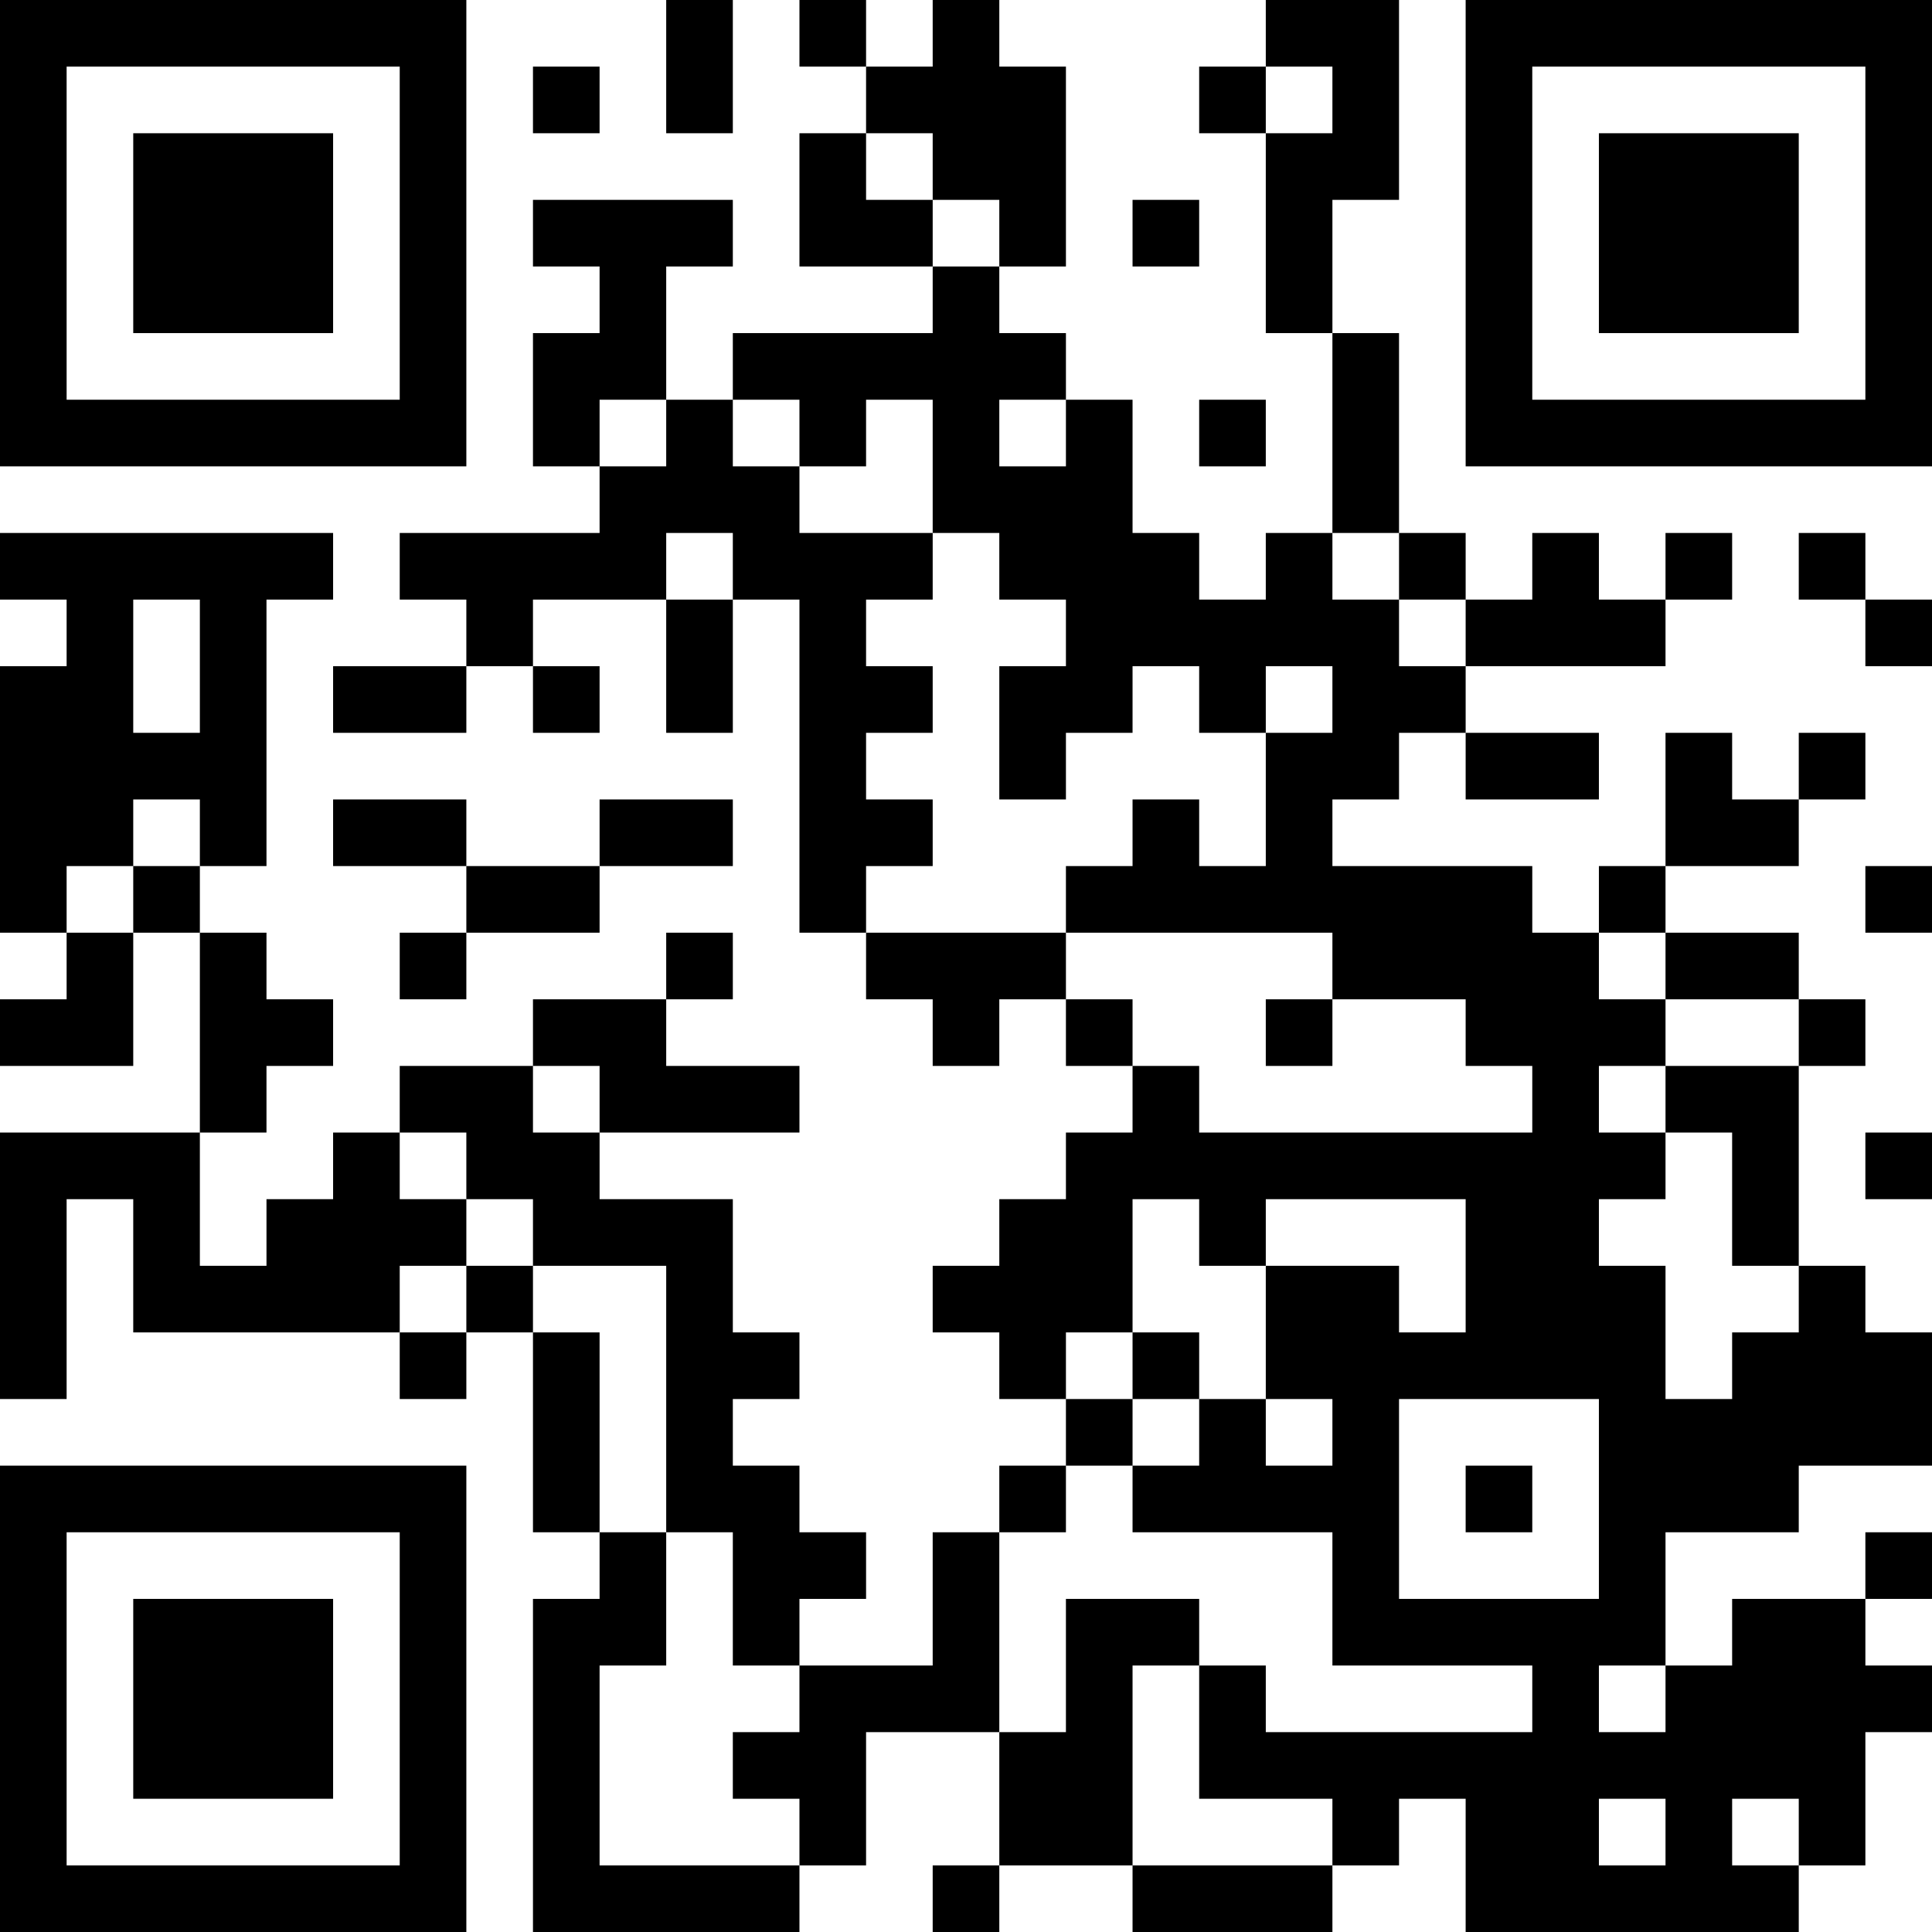
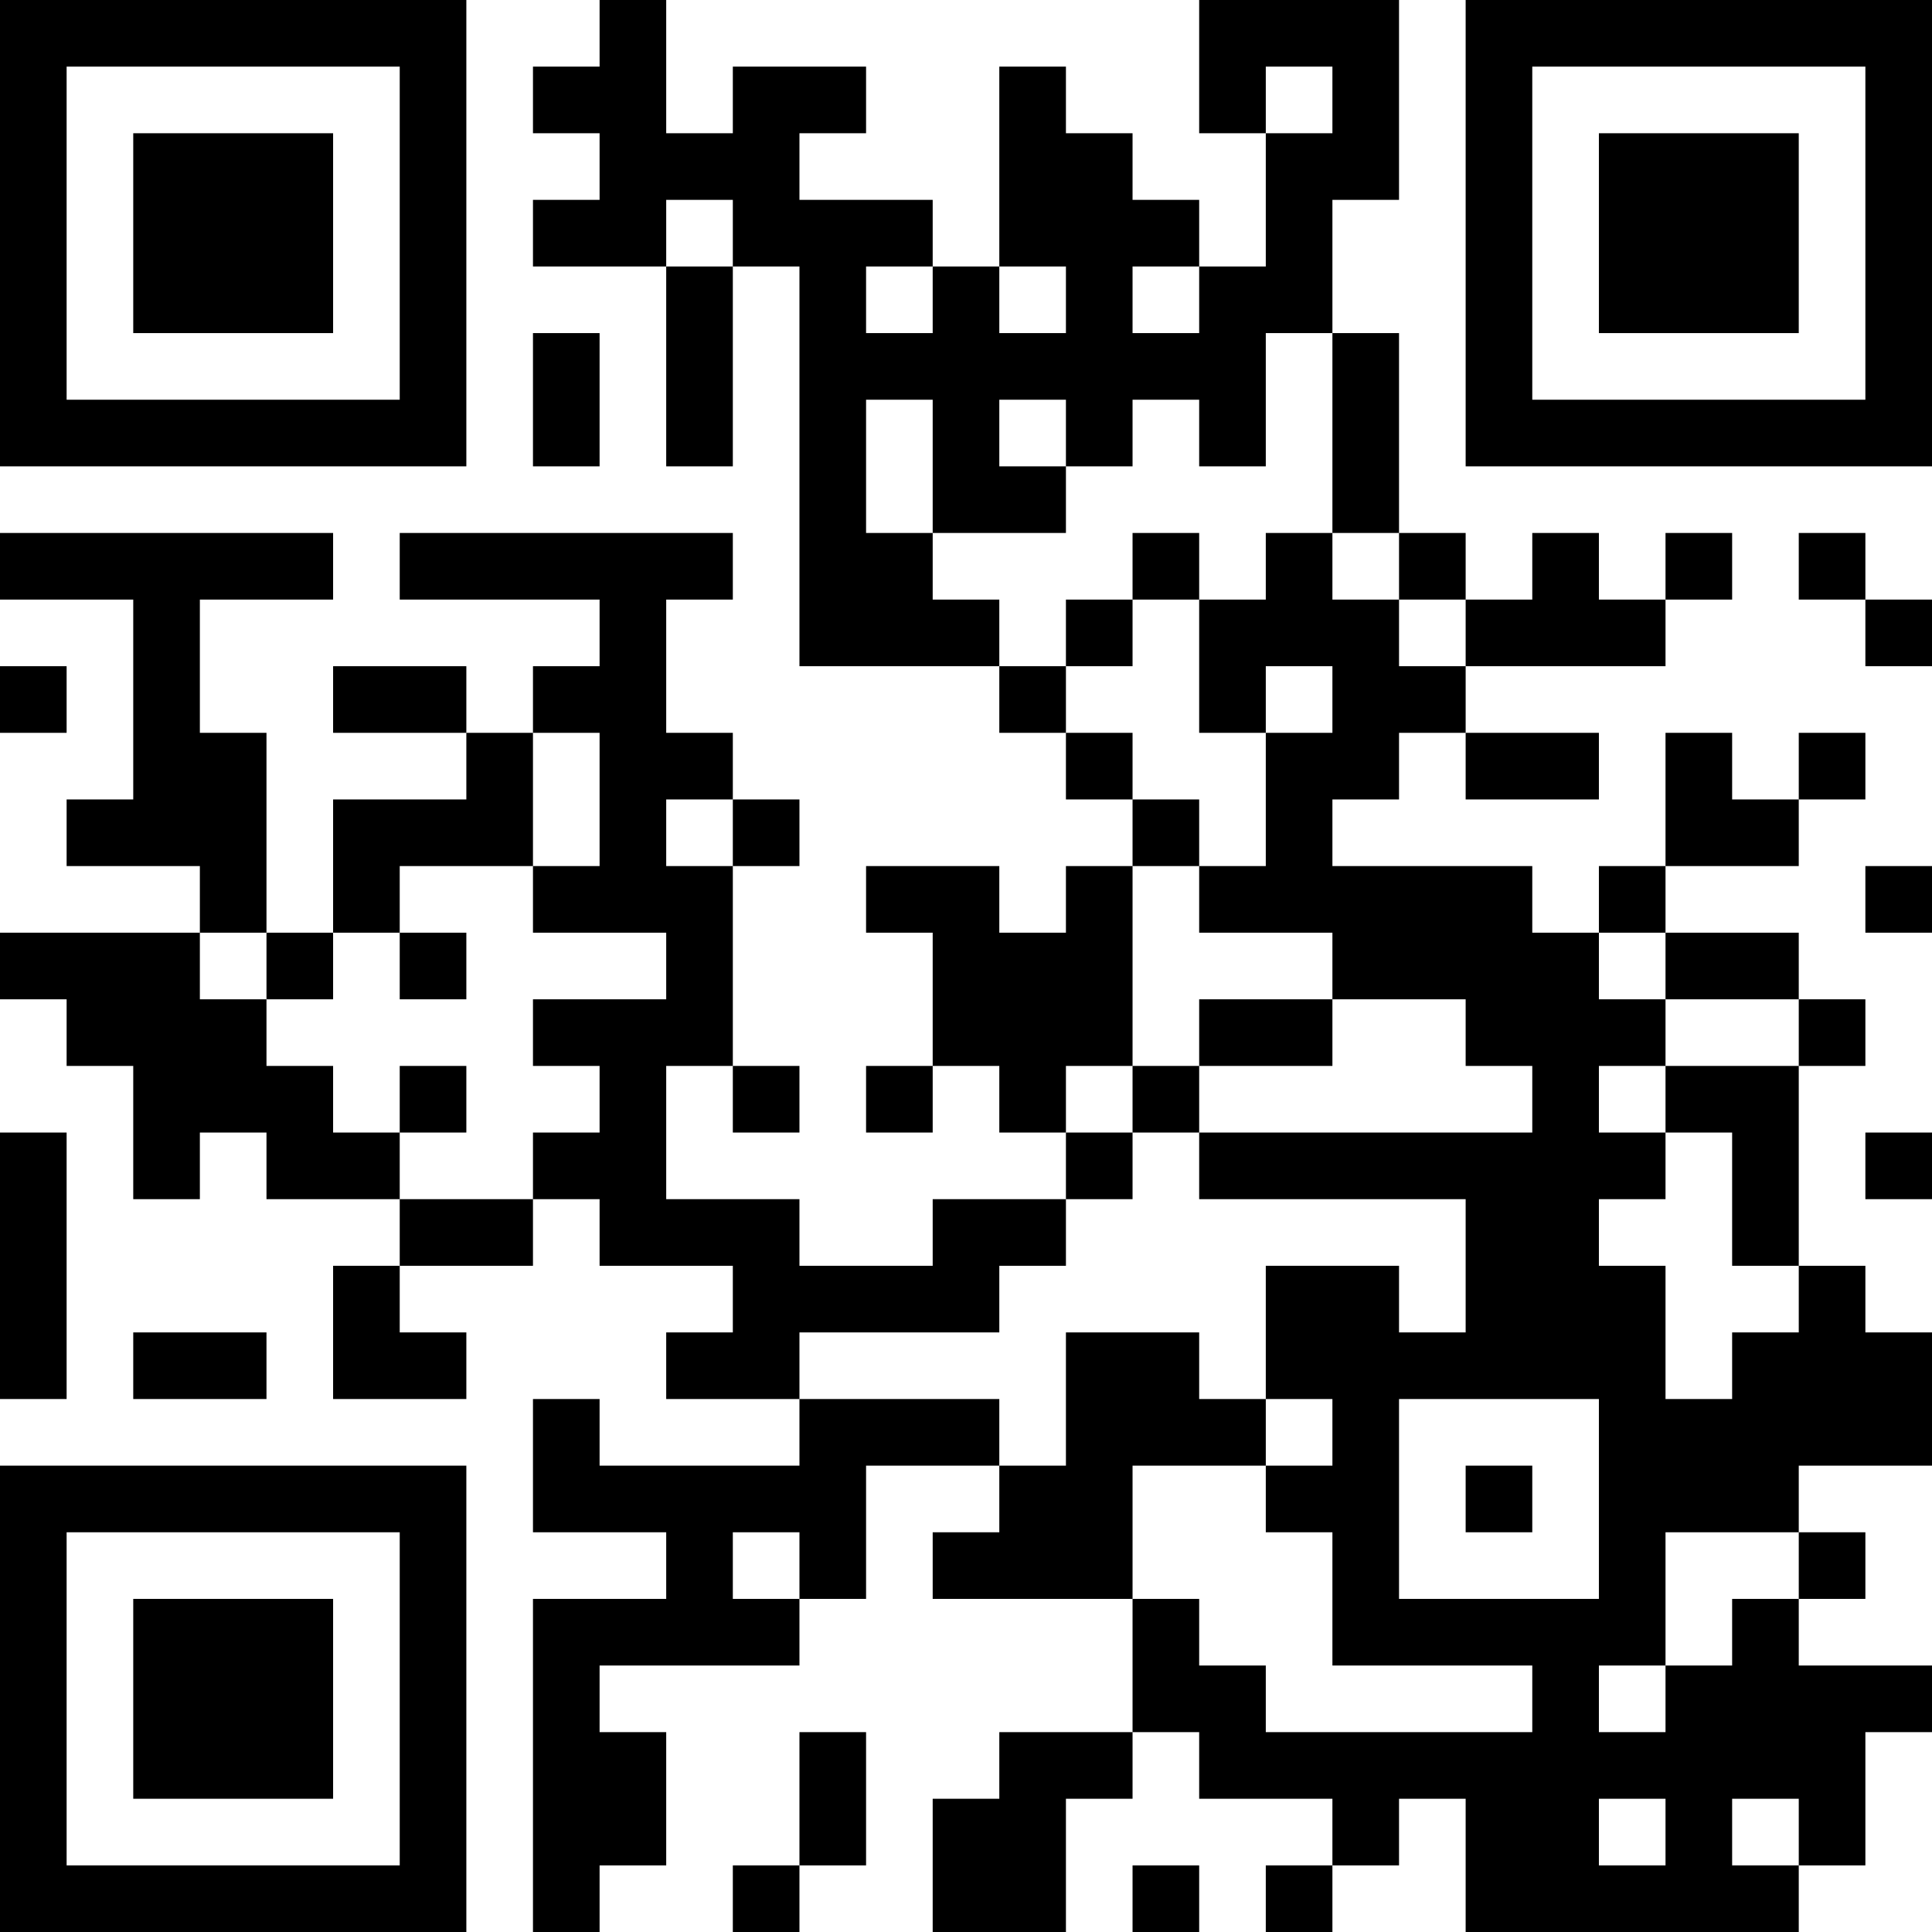
- <svg xmlns="http://www.w3.org/2000/svg" version="1.1" width="377" height="377">
-   <rect style="fill:rgb(255, 255, 255);fill-opacity:1" x="0" y="0" width="377" height="377" />
+ <svg xmlns="http://www.w3.org/2000/svg" version="1.1" width="377" height="377" viewBox="0 0 29 29">
+   <rect style="fill:rgb(255, 255, 255);fill-opacity:1" x="0" y="0" width="29" height="29" />
  <g id="elements">
-     <path style="fill:rgb(0, 0, 0)" d="M 0,0 l 13,0 0,13 -13,0 z M 13,0 l 13,0 0,13 -13,0 z M 26,0 l 13,0 0,13 -13,0 z M 39,0 l 13,0 0,13 -13,0 z M 52,0 l 13,0 0,13 -13,0 z M 65,0 l 13,0 0,13 -13,0 z M 78,0 l 13,0 0,13 -13,0 z M 130,0 l 13,0 0,13 -13,0 z M 156,0 l 13,0 0,13 -13,0 z M 182,0 l 13,0 0,13 -13,0 z M 247,0 l 13,0 0,13 -13,0 z M 260,0 l 13,0 0,13 -13,0 z M 286,0 l 13,0 0,13 -13,0 z M 299,0 l 13,0 0,13 -13,0 z M 312,0 l 13,0 0,13 -13,0 z M 325,0 l 13,0 0,13 -13,0 z M 338,0 l 13,0 0,13 -13,0 z M 351,0 l 13,0 0,13 -13,0 z M 364,0 l 13,0 0,13 -13,0 z M 0,13 l 13,0 0,13 -13,0 z M 78,13 l 13,0 0,13 -13,0 z M 104,13 l 13,0 0,13 -13,0 z M 130,13 l 13,0 0,13 -13,0 z M 169,13 l 13,0 0,13 -13,0 z M 182,13 l 13,0 0,13 -13,0 z M 195,13 l 13,0 0,13 -13,0 z M 234,13 l 13,0 0,13 -13,0 z M 260,13 l 13,0 0,13 -13,0 z M 286,13 l 13,0 0,13 -13,0 z M 364,13 l 13,0 0,13 -13,0 z M 0,26 l 13,0 0,13 -13,0 z M 26,26 l 13,0 0,13 -13,0 z M 39,26 l 13,0 0,13 -13,0 z M 52,26 l 13,0 0,13 -13,0 z M 78,26 l 13,0 0,13 -13,0 z M 156,26 l 13,0 0,13 -13,0 z M 182,26 l 13,0 0,13 -13,0 z M 195,26 l 13,0 0,13 -13,0 z M 247,26 l 13,0 0,13 -13,0 z M 260,26 l 13,0 0,13 -13,0 z M 286,26 l 13,0 0,13 -13,0 z M 312,26 l 13,0 0,13 -13,0 z M 325,26 l 13,0 0,13 -13,0 z M 338,26 l 13,0 0,13 -13,0 z M 364,26 l 13,0 0,13 -13,0 z M 0,39 l 13,0 0,13 -13,0 z M 26,39 l 13,0 0,13 -13,0 z M 39,39 l 13,0 0,13 -13,0 z M 52,39 l 13,0 0,13 -13,0 z M 78,39 l 13,0 0,13 -13,0 z M 104,39 l 13,0 0,13 -13,0 z M 117,39 l 13,0 0,13 -13,0 z M 130,39 l 13,0 0,13 -13,0 z M 156,39 l 13,0 0,13 -13,0 z M 169,39 l 13,0 0,13 -13,0 z M 195,39 l 13,0 0,13 -13,0 z M 221,39 l 13,0 0,13 -13,0 z M 247,39 l 13,0 0,13 -13,0 z M 286,39 l 13,0 0,13 -13,0 z M 312,39 l 13,0 0,13 -13,0 z M 325,39 l 13,0 0,13 -13,0 z M 338,39 l 13,0 0,13 -13,0 z M 364,39 l 13,0 0,13 -13,0 z M 0,52 l 13,0 0,13 -13,0 z M 26,52 l 13,0 0,13 -13,0 z M 39,52 l 13,0 0,13 -13,0 z M 52,52 l 13,0 0,13 -13,0 z M 78,52 l 13,0 0,13 -13,0 z M 117,52 l 13,0 0,13 -13,0 z M 182,52 l 13,0 0,13 -13,0 z M 247,52 l 13,0 0,13 -13,0 z M 286,52 l 13,0 0,13 -13,0 z M 312,52 l 13,0 0,13 -13,0 z M 325,52 l 13,0 0,13 -13,0 z M 338,52 l 13,0 0,13 -13,0 z M 364,52 l 13,0 0,13 -13,0 z M 0,65 l 13,0 0,13 -13,0 z M 78,65 l 13,0 0,13 -13,0 z M 104,65 l 13,0 0,13 -13,0 z M 117,65 l 13,0 0,13 -13,0 z M 143,65 l 13,0 0,13 -13,0 z M 156,65 l 13,0 0,13 -13,0 z M 169,65 l 13,0 0,13 -13,0 z M 182,65 l 13,0 0,13 -13,0 z M 195,65 l 13,0 0,13 -13,0 z M 260,65 l 13,0 0,13 -13,0 z M 286,65 l 13,0 0,13 -13,0 z M 364,65 l 13,0 0,13 -13,0 z M 0,78 l 13,0 0,13 -13,0 z M 13,78 l 13,0 0,13 -13,0 z M 26,78 l 13,0 0,13 -13,0 z M 39,78 l 13,0 0,13 -13,0 z M 52,78 l 13,0 0,13 -13,0 z M 65,78 l 13,0 0,13 -13,0 z M 78,78 l 13,0 0,13 -13,0 z M 104,78 l 13,0 0,13 -13,0 z M 130,78 l 13,0 0,13 -13,0 z M 156,78 l 13,0 0,13 -13,0 z M 182,78 l 13,0 0,13 -13,0 z M 208,78 l 13,0 0,13 -13,0 z M 234,78 l 13,0 0,13 -13,0 z M 260,78 l 13,0 0,13 -13,0 z M 286,78 l 13,0 0,13 -13,0 z M 299,78 l 13,0 0,13 -13,0 z M 312,78 l 13,0 0,13 -13,0 z M 325,78 l 13,0 0,13 -13,0 z M 338,78 l 13,0 0,13 -13,0 z M 351,78 l 13,0 0,13 -13,0 z M 364,78 l 13,0 0,13 -13,0 z M 117,91 l 13,0 0,13 -13,0 z M 130,91 l 13,0 0,13 -13,0 z M 143,91 l 13,0 0,13 -13,0 z M 182,91 l 13,0 0,13 -13,0 z M 195,91 l 13,0 0,13 -13,0 z M 208,91 l 13,0 0,13 -13,0 z M 260,91 l 13,0 0,13 -13,0 z M 0,104 l 13,0 0,13 -13,0 z M 13,104 l 13,0 0,13 -13,0 z M 26,104 l 13,0 0,13 -13,0 z M 39,104 l 13,0 0,13 -13,0 z M 52,104 l 13,0 0,13 -13,0 z M 78,104 l 13,0 0,13 -13,0 z M 91,104 l 13,0 0,13 -13,0 z M 104,104 l 13,0 0,13 -13,0 z M 117,104 l 13,0 0,13 -13,0 z M 143,104 l 13,0 0,13 -13,0 z M 156,104 l 13,0 0,13 -13,0 z M 169,104 l 13,0 0,13 -13,0 z M 195,104 l 13,0 0,13 -13,0 z M 208,104 l 13,0 0,13 -13,0 z M 221,104 l 13,0 0,13 -13,0 z M 247,104 l 13,0 0,13 -13,0 z M 273,104 l 13,0 0,13 -13,0 z M 299,104 l 13,0 0,13 -13,0 z M 325,104 l 13,0 0,13 -13,0 z M 351,104 l 13,0 0,13 -13,0 z M 13,117 l 13,0 0,13 -13,0 z M 39,117 l 13,0 0,13 -13,0 z M 91,117 l 13,0 0,13 -13,0 z M 130,117 l 13,0 0,13 -13,0 z M 156,117 l 13,0 0,13 -13,0 z M 208,117 l 13,0 0,13 -13,0 z M 221,117 l 13,0 0,13 -13,0 z M 234,117 l 13,0 0,13 -13,0 z M 247,117 l 13,0 0,13 -13,0 z M 260,117 l 13,0 0,13 -13,0 z M 286,117 l 13,0 0,13 -13,0 z M 299,117 l 13,0 0,13 -13,0 z M 312,117 l 13,0 0,13 -13,0 z M 364,117 l 13,0 0,13 -13,0 z M 0,130 l 13,0 0,13 -13,0 z M 13,130 l 13,0 0,13 -13,0 z M 39,130 l 13,0 0,13 -13,0 z M 65,130 l 13,0 0,13 -13,0 z M 78,130 l 13,0 0,13 -13,0 z M 104,130 l 13,0 0,13 -13,0 z M 130,130 l 13,0 0,13 -13,0 z M 156,130 l 13,0 0,13 -13,0 z M 169,130 l 13,0 0,13 -13,0 z M 195,130 l 13,0 0,13 -13,0 z M 208,130 l 13,0 0,13 -13,0 z M 234,130 l 13,0 0,13 -13,0 z M 260,130 l 13,0 0,13 -13,0 z M 273,130 l 13,0 0,13 -13,0 z M 0,143 l 13,0 0,13 -13,0 z M 13,143 l 13,0 0,13 -13,0 z M 26,143 l 13,0 0,13 -13,0 z M 39,143 l 13,0 0,13 -13,0 z M 156,143 l 13,0 0,13 -13,0 z M 195,143 l 13,0 0,13 -13,0 z M 247,143 l 13,0 0,13 -13,0 z M 260,143 l 13,0 0,13 -13,0 z M 286,143 l 13,0 0,13 -13,0 z M 299,143 l 13,0 0,13 -13,0 z M 325,143 l 13,0 0,13 -13,0 z M 351,143 l 13,0 0,13 -13,0 z M 0,156 l 13,0 0,13 -13,0 z M 13,156 l 13,0 0,13 -13,0 z M 39,156 l 13,0 0,13 -13,0 z M 65,156 l 13,0 0,13 -13,0 z M 78,156 l 13,0 0,13 -13,0 z M 117,156 l 13,0 0,13 -13,0 z M 130,156 l 13,0 0,13 -13,0 z M 156,156 l 13,0 0,13 -13,0 z M 169,156 l 13,0 0,13 -13,0 z M 221,156 l 13,0 0,13 -13,0 z M 247,156 l 13,0 0,13 -13,0 z M 325,156 l 13,0 0,13 -13,0 z M 338,156 l 13,0 0,13 -13,0 z M 0,169 l 13,0 0,13 -13,0 z M 26,169 l 13,0 0,13 -13,0 z M 91,169 l 13,0 0,13 -13,0 z M 104,169 l 13,0 0,13 -13,0 z M 156,169 l 13,0 0,13 -13,0 z M 208,169 l 13,0 0,13 -13,0 z M 221,169 l 13,0 0,13 -13,0 z M 234,169 l 13,0 0,13 -13,0 z M 247,169 l 13,0 0,13 -13,0 z M 260,169 l 13,0 0,13 -13,0 z M 273,169 l 13,0 0,13 -13,0 z M 286,169 l 13,0 0,13 -13,0 z M 312,169 l 13,0 0,13 -13,0 z M 364,169 l 13,0 0,13 -13,0 z M 13,182 l 13,0 0,13 -13,0 z M 39,182 l 13,0 0,13 -13,0 z M 78,182 l 13,0 0,13 -13,0 z M 130,182 l 13,0 0,13 -13,0 z M 169,182 l 13,0 0,13 -13,0 z M 182,182 l 13,0 0,13 -13,0 z M 195,182 l 13,0 0,13 -13,0 z M 260,182 l 13,0 0,13 -13,0 z M 273,182 l 13,0 0,13 -13,0 z M 286,182 l 13,0 0,13 -13,0 z M 299,182 l 13,0 0,13 -13,0 z M 325,182 l 13,0 0,13 -13,0 z M 338,182 l 13,0 0,13 -13,0 z M 0,195 l 13,0 0,13 -13,0 z M 13,195 l 13,0 0,13 -13,0 z M 39,195 l 13,0 0,13 -13,0 z M 52,195 l 13,0 0,13 -13,0 z M 104,195 l 13,0 0,13 -13,0 z M 117,195 l 13,0 0,13 -13,0 z M 182,195 l 13,0 0,13 -13,0 z M 208,195 l 13,0 0,13 -13,0 z M 247,195 l 13,0 0,13 -13,0 z M 286,195 l 13,0 0,13 -13,0 z M 299,195 l 13,0 0,13 -13,0 z M 312,195 l 13,0 0,13 -13,0 z M 351,195 l 13,0 0,13 -13,0 z M 39,208 l 13,0 0,13 -13,0 z M 78,208 l 13,0 0,13 -13,0 z M 91,208 l 13,0 0,13 -13,0 z M 117,208 l 13,0 0,13 -13,0 z M 130,208 l 13,0 0,13 -13,0 z M 143,208 l 13,0 0,13 -13,0 z M 221,208 l 13,0 0,13 -13,0 z M 299,208 l 13,0 0,13 -13,0 z M 325,208 l 13,0 0,13 -13,0 z M 338,208 l 13,0 0,13 -13,0 z M 0,221 l 13,0 0,13 -13,0 z M 13,221 l 13,0 0,13 -13,0 z M 26,221 l 13,0 0,13 -13,0 z M 65,221 l 13,0 0,13 -13,0 z M 91,221 l 13,0 0,13 -13,0 z M 104,221 l 13,0 0,13 -13,0 z M 208,221 l 13,0 0,13 -13,0 z M 221,221 l 13,0 0,13 -13,0 z M 234,221 l 13,0 0,13 -13,0 z M 247,221 l 13,0 0,13 -13,0 z M 260,221 l 13,0 0,13 -13,0 z M 273,221 l 13,0 0,13 -13,0 z M 286,221 l 13,0 0,13 -13,0 z M 299,221 l 13,0 0,13 -13,0 z M 312,221 l 13,0 0,13 -13,0 z M 338,221 l 13,0 0,13 -13,0 z M 364,221 l 13,0 0,13 -13,0 z M 0,234 l 13,0 0,13 -13,0 z M 26,234 l 13,0 0,13 -13,0 z M 52,234 l 13,0 0,13 -13,0 z M 65,234 l 13,0 0,13 -13,0 z M 78,234 l 13,0 0,13 -13,0 z M 104,234 l 13,0 0,13 -13,0 z M 117,234 l 13,0 0,13 -13,0 z M 130,234 l 13,0 0,13 -13,0 z M 195,234 l 13,0 0,13 -13,0 z M 208,234 l 13,0 0,13 -13,0 z M 234,234 l 13,0 0,13 -13,0 z M 286,234 l 13,0 0,13 -13,0 z M 299,234 l 13,0 0,13 -13,0 z M 338,234 l 13,0 0,13 -13,0 z M 0,247 l 13,0 0,13 -13,0 z M 26,247 l 13,0 0,13 -13,0 z M 39,247 l 13,0 0,13 -13,0 z M 52,247 l 13,0 0,13 -13,0 z M 65,247 l 13,0 0,13 -13,0 z M 91,247 l 13,0 0,13 -13,0 z M 130,247 l 13,0 0,13 -13,0 z M 182,247 l 13,0 0,13 -13,0 z M 195,247 l 13,0 0,13 -13,0 z M 208,247 l 13,0 0,13 -13,0 z M 247,247 l 13,0 0,13 -13,0 z M 260,247 l 13,0 0,13 -13,0 z M 286,247 l 13,0 0,13 -13,0 z M 299,247 l 13,0 0,13 -13,0 z M 312,247 l 13,0 0,13 -13,0 z M 351,247 l 13,0 0,13 -13,0 z M 0,260 l 13,0 0,13 -13,0 z M 78,260 l 13,0 0,13 -13,0 z M 104,260 l 13,0 0,13 -13,0 z M 130,260 l 13,0 0,13 -13,0 z M 143,260 l 13,0 0,13 -13,0 z M 195,260 l 13,0 0,13 -13,0 z M 221,260 l 13,0 0,13 -13,0 z M 247,260 l 13,0 0,13 -13,0 z M 260,260 l 13,0 0,13 -13,0 z M 273,260 l 13,0 0,13 -13,0 z M 286,260 l 13,0 0,13 -13,0 z M 299,260 l 13,0 0,13 -13,0 z M 312,260 l 13,0 0,13 -13,0 z M 338,260 l 13,0 0,13 -13,0 z M 351,260 l 13,0 0,13 -13,0 z M 364,260 l 13,0 0,13 -13,0 z M 104,273 l 13,0 0,13 -13,0 z M 130,273 l 13,0 0,13 -13,0 z M 208,273 l 13,0 0,13 -13,0 z M 234,273 l 13,0 0,13 -13,0 z M 260,273 l 13,0 0,13 -13,0 z M 312,273 l 13,0 0,13 -13,0 z M 325,273 l 13,0 0,13 -13,0 z M 338,273 l 13,0 0,13 -13,0 z M 351,273 l 13,0 0,13 -13,0 z M 364,273 l 13,0 0,13 -13,0 z M 0,286 l 13,0 0,13 -13,0 z M 13,286 l 13,0 0,13 -13,0 z M 26,286 l 13,0 0,13 -13,0 z M 39,286 l 13,0 0,13 -13,0 z M 52,286 l 13,0 0,13 -13,0 z M 65,286 l 13,0 0,13 -13,0 z M 78,286 l 13,0 0,13 -13,0 z M 104,286 l 13,0 0,13 -13,0 z M 130,286 l 13,0 0,13 -13,0 z M 143,286 l 13,0 0,13 -13,0 z M 195,286 l 13,0 0,13 -13,0 z M 221,286 l 13,0 0,13 -13,0 z M 234,286 l 13,0 0,13 -13,0 z M 247,286 l 13,0 0,13 -13,0 z M 260,286 l 13,0 0,13 -13,0 z M 286,286 l 13,0 0,13 -13,0 z M 312,286 l 13,0 0,13 -13,0 z M 325,286 l 13,0 0,13 -13,0 z M 338,286 l 13,0 0,13 -13,0 z M 0,299 l 13,0 0,13 -13,0 z M 78,299 l 13,0 0,13 -13,0 z M 117,299 l 13,0 0,13 -13,0 z M 143,299 l 13,0 0,13 -13,0 z M 156,299 l 13,0 0,13 -13,0 z M 182,299 l 13,0 0,13 -13,0 z M 260,299 l 13,0 0,13 -13,0 z M 312,299 l 13,0 0,13 -13,0 z M 364,299 l 13,0 0,13 -13,0 z M 0,312 l 13,0 0,13 -13,0 z M 26,312 l 13,0 0,13 -13,0 z M 39,312 l 13,0 0,13 -13,0 z M 52,312 l 13,0 0,13 -13,0 z M 78,312 l 13,0 0,13 -13,0 z M 104,312 l 13,0 0,13 -13,0 z M 117,312 l 13,0 0,13 -13,0 z M 143,312 l 13,0 0,13 -13,0 z M 182,312 l 13,0 0,13 -13,0 z M 208,312 l 13,0 0,13 -13,0 z M 221,312 l 13,0 0,13 -13,0 z M 260,312 l 13,0 0,13 -13,0 z M 273,312 l 13,0 0,13 -13,0 z M 286,312 l 13,0 0,13 -13,0 z M 299,312 l 13,0 0,13 -13,0 z M 312,312 l 13,0 0,13 -13,0 z M 338,312 l 13,0 0,13 -13,0 z M 351,312 l 13,0 0,13 -13,0 z M 0,325 l 13,0 0,13 -13,0 z M 26,325 l 13,0 0,13 -13,0 z M 39,325 l 13,0 0,13 -13,0 z M 52,325 l 13,0 0,13 -13,0 z M 78,325 l 13,0 0,13 -13,0 z M 104,325 l 13,0 0,13 -13,0 z M 156,325 l 13,0 0,13 -13,0 z M 169,325 l 13,0 0,13 -13,0 z M 182,325 l 13,0 0,13 -13,0 z M 208,325 l 13,0 0,13 -13,0 z M 234,325 l 13,0 0,13 -13,0 z M 299,325 l 13,0 0,13 -13,0 z M 325,325 l 13,0 0,13 -13,0 z M 338,325 l 13,0 0,13 -13,0 z M 351,325 l 13,0 0,13 -13,0 z M 364,325 l 13,0 0,13 -13,0 z M 0,338 l 13,0 0,13 -13,0 z M 26,338 l 13,0 0,13 -13,0 z M 39,338 l 13,0 0,13 -13,0 z M 52,338 l 13,0 0,13 -13,0 z M 78,338 l 13,0 0,13 -13,0 z M 104,338 l 13,0 0,13 -13,0 z M 143,338 l 13,0 0,13 -13,0 z M 156,338 l 13,0 0,13 -13,0 z M 195,338 l 13,0 0,13 -13,0 z M 208,338 l 13,0 0,13 -13,0 z M 234,338 l 13,0 0,13 -13,0 z M 247,338 l 13,0 0,13 -13,0 z M 260,338 l 13,0 0,13 -13,0 z M 273,338 l 13,0 0,13 -13,0 z M 286,338 l 13,0 0,13 -13,0 z M 299,338 l 13,0 0,13 -13,0 z M 312,338 l 13,0 0,13 -13,0 z M 325,338 l 13,0 0,13 -13,0 z M 338,338 l 13,0 0,13 -13,0 z M 351,338 l 13,0 0,13 -13,0 z M 0,351 l 13,0 0,13 -13,0 z M 78,351 l 13,0 0,13 -13,0 z M 104,351 l 13,0 0,13 -13,0 z M 156,351 l 13,0 0,13 -13,0 z M 195,351 l 13,0 0,13 -13,0 z M 208,351 l 13,0 0,13 -13,0 z M 260,351 l 13,0 0,13 -13,0 z M 286,351 l 13,0 0,13 -13,0 z M 299,351 l 13,0 0,13 -13,0 z M 325,351 l 13,0 0,13 -13,0 z M 351,351 l 13,0 0,13 -13,0 z M 0,364 l 13,0 0,13 -13,0 z M 13,364 l 13,0 0,13 -13,0 z M 26,364 l 13,0 0,13 -13,0 z M 39,364 l 13,0 0,13 -13,0 z M 52,364 l 13,0 0,13 -13,0 z M 65,364 l 13,0 0,13 -13,0 z M 78,364 l 13,0 0,13 -13,0 z M 104,364 l 13,0 0,13 -13,0 z M 117,364 l 13,0 0,13 -13,0 z M 130,364 l 13,0 0,13 -13,0 z M 143,364 l 13,0 0,13 -13,0 z M 182,364 l 13,0 0,13 -13,0 z M 221,364 l 13,0 0,13 -13,0 z M 234,364 l 13,0 0,13 -13,0 z M 247,364 l 13,0 0,13 -13,0 z M 286,364 l 13,0 0,13 -13,0 z M 299,364 l 13,0 0,13 -13,0 z M 312,364 l 13,0 0,13 -13,0 z M 325,364 l 13,0 0,13 -13,0 z M 338,364 l 13,0 0,13 -13,0 z " />
+     <path style="fill:rgb(0, 0, 0)" d="M 0,0 l 1,0 0,1 -1,0 z M 1,0 l 1,0 0,1 -1,0 z M 2,0 l 1,0 0,1 -1,0 z M 3,0 l 1,0 0,1 -1,0 z M 4,0 l 1,0 0,1 -1,0 z M 5,0 l 1,0 0,1 -1,0 z M 6,0 l 1,0 0,1 -1,0 z M 9,0 l 1,0 0,1 -1,0 z M 18,0 l 1,0 0,1 -1,0 z M 19,0 l 1,0 0,1 -1,0 z M 20,0 l 1,0 0,1 -1,0 z M 22,0 l 1,0 0,1 -1,0 z M 23,0 l 1,0 0,1 -1,0 z M 24,0 l 1,0 0,1 -1,0 z M 25,0 l 1,0 0,1 -1,0 z M 26,0 l 1,0 0,1 -1,0 z M 27,0 l 1,0 0,1 -1,0 z M 28,0 l 1,0 0,1 -1,0 z M 0,1 l 1,0 0,1 -1,0 z M 6,1 l 1,0 0,1 -1,0 z M 8,1 l 1,0 0,1 -1,0 z M 9,1 l 1,0 0,1 -1,0 z M 11,1 l 1,0 0,1 -1,0 z M 12,1 l 1,0 0,1 -1,0 z M 15,1 l 1,0 0,1 -1,0 z M 18,1 l 1,0 0,1 -1,0 z M 20,1 l 1,0 0,1 -1,0 z M 22,1 l 1,0 0,1 -1,0 z M 28,1 l 1,0 0,1 -1,0 z M 0,2 l 1,0 0,1 -1,0 z M 2,2 l 1,0 0,1 -1,0 z M 3,2 l 1,0 0,1 -1,0 z M 4,2 l 1,0 0,1 -1,0 z M 6,2 l 1,0 0,1 -1,0 z M 9,2 l 1,0 0,1 -1,0 z M 10,2 l 1,0 0,1 -1,0 z M 11,2 l 1,0 0,1 -1,0 z M 15,2 l 1,0 0,1 -1,0 z M 16,2 l 1,0 0,1 -1,0 z M 19,2 l 1,0 0,1 -1,0 z M 20,2 l 1,0 0,1 -1,0 z M 22,2 l 1,0 0,1 -1,0 z M 24,2 l 1,0 0,1 -1,0 z M 25,2 l 1,0 0,1 -1,0 z M 26,2 l 1,0 0,1 -1,0 z M 28,2 l 1,0 0,1 -1,0 z M 0,3 l 1,0 0,1 -1,0 z M 2,3 l 1,0 0,1 -1,0 z M 3,3 l 1,0 0,1 -1,0 z M 4,3 l 1,0 0,1 -1,0 z M 6,3 l 1,0 0,1 -1,0 z M 8,3 l 1,0 0,1 -1,0 z M 9,3 l 1,0 0,1 -1,0 z M 11,3 l 1,0 0,1 -1,0 z M 12,3 l 1,0 0,1 -1,0 z M 13,3 l 1,0 0,1 -1,0 z M 15,3 l 1,0 0,1 -1,0 z M 16,3 l 1,0 0,1 -1,0 z M 17,3 l 1,0 0,1 -1,0 z M 19,3 l 1,0 0,1 -1,0 z M 22,3 l 1,0 0,1 -1,0 z M 24,3 l 1,0 0,1 -1,0 z M 25,3 l 1,0 0,1 -1,0 z M 26,3 l 1,0 0,1 -1,0 z M 28,3 l 1,0 0,1 -1,0 z M 0,4 l 1,0 0,1 -1,0 z M 2,4 l 1,0 0,1 -1,0 z M 3,4 l 1,0 0,1 -1,0 z M 4,4 l 1,0 0,1 -1,0 z M 6,4 l 1,0 0,1 -1,0 z M 10,4 l 1,0 0,1 -1,0 z M 12,4 l 1,0 0,1 -1,0 z M 14,4 l 1,0 0,1 -1,0 z M 16,4 l 1,0 0,1 -1,0 z M 18,4 l 1,0 0,1 -1,0 z M 19,4 l 1,0 0,1 -1,0 z M 22,4 l 1,0 0,1 -1,0 z M 24,4 l 1,0 0,1 -1,0 z M 25,4 l 1,0 0,1 -1,0 z M 26,4 l 1,0 0,1 -1,0 z M 28,4 l 1,0 0,1 -1,0 z M 0,5 l 1,0 0,1 -1,0 z M 6,5 l 1,0 0,1 -1,0 z M 8,5 l 1,0 0,1 -1,0 z M 10,5 l 1,0 0,1 -1,0 z M 12,5 l 1,0 0,1 -1,0 z M 13,5 l 1,0 0,1 -1,0 z M 14,5 l 1,0 0,1 -1,0 z M 15,5 l 1,0 0,1 -1,0 z M 16,5 l 1,0 0,1 -1,0 z M 17,5 l 1,0 0,1 -1,0 z M 18,5 l 1,0 0,1 -1,0 z M 20,5 l 1,0 0,1 -1,0 z M 22,5 l 1,0 0,1 -1,0 z M 28,5 l 1,0 0,1 -1,0 z M 0,6 l 1,0 0,1 -1,0 z M 1,6 l 1,0 0,1 -1,0 z M 2,6 l 1,0 0,1 -1,0 z M 3,6 l 1,0 0,1 -1,0 z M 4,6 l 1,0 0,1 -1,0 z M 5,6 l 1,0 0,1 -1,0 z M 6,6 l 1,0 0,1 -1,0 z M 8,6 l 1,0 0,1 -1,0 z M 10,6 l 1,0 0,1 -1,0 z M 12,6 l 1,0 0,1 -1,0 z M 14,6 l 1,0 0,1 -1,0 z M 16,6 l 1,0 0,1 -1,0 z M 18,6 l 1,0 0,1 -1,0 z M 20,6 l 1,0 0,1 -1,0 z M 22,6 l 1,0 0,1 -1,0 z M 23,6 l 1,0 0,1 -1,0 z M 24,6 l 1,0 0,1 -1,0 z M 25,6 l 1,0 0,1 -1,0 z M 26,6 l 1,0 0,1 -1,0 z M 27,6 l 1,0 0,1 -1,0 z M 28,6 l 1,0 0,1 -1,0 z M 12,7 l 1,0 0,1 -1,0 z M 14,7 l 1,0 0,1 -1,0 z M 15,7 l 1,0 0,1 -1,0 z M 20,7 l 1,0 0,1 -1,0 z M 0,8 l 1,0 0,1 -1,0 z M 1,8 l 1,0 0,1 -1,0 z M 2,8 l 1,0 0,1 -1,0 z M 3,8 l 1,0 0,1 -1,0 z M 4,8 l 1,0 0,1 -1,0 z M 6,8 l 1,0 0,1 -1,0 z M 7,8 l 1,0 0,1 -1,0 z M 8,8 l 1,0 0,1 -1,0 z M 9,8 l 1,0 0,1 -1,0 z M 10,8 l 1,0 0,1 -1,0 z M 12,8 l 1,0 0,1 -1,0 z M 13,8 l 1,0 0,1 -1,0 z M 17,8 l 1,0 0,1 -1,0 z M 19,8 l 1,0 0,1 -1,0 z M 21,8 l 1,0 0,1 -1,0 z M 23,8 l 1,0 0,1 -1,0 z M 25,8 l 1,0 0,1 -1,0 z M 27,8 l 1,0 0,1 -1,0 z M 2,9 l 1,0 0,1 -1,0 z M 9,9 l 1,0 0,1 -1,0 z M 12,9 l 1,0 0,1 -1,0 z M 13,9 l 1,0 0,1 -1,0 z M 14,9 l 1,0 0,1 -1,0 z M 16,9 l 1,0 0,1 -1,0 z M 18,9 l 1,0 0,1 -1,0 z M 19,9 l 1,0 0,1 -1,0 z M 20,9 l 1,0 0,1 -1,0 z M 22,9 l 1,0 0,1 -1,0 z M 23,9 l 1,0 0,1 -1,0 z M 24,9 l 1,0 0,1 -1,0 z M 28,9 l 1,0 0,1 -1,0 z M 0,10 l 1,0 0,1 -1,0 z M 2,10 l 1,0 0,1 -1,0 z M 5,10 l 1,0 0,1 -1,0 z M 6,10 l 1,0 0,1 -1,0 z M 8,10 l 1,0 0,1 -1,0 z M 9,10 l 1,0 0,1 -1,0 z M 15,10 l 1,0 0,1 -1,0 z M 18,10 l 1,0 0,1 -1,0 z M 20,10 l 1,0 0,1 -1,0 z M 21,10 l 1,0 0,1 -1,0 z M 2,11 l 1,0 0,1 -1,0 z M 3,11 l 1,0 0,1 -1,0 z M 7,11 l 1,0 0,1 -1,0 z M 9,11 l 1,0 0,1 -1,0 z M 10,11 l 1,0 0,1 -1,0 z M 16,11 l 1,0 0,1 -1,0 z M 19,11 l 1,0 0,1 -1,0 z M 20,11 l 1,0 0,1 -1,0 z M 22,11 l 1,0 0,1 -1,0 z M 23,11 l 1,0 0,1 -1,0 z M 25,11 l 1,0 0,1 -1,0 z M 27,11 l 1,0 0,1 -1,0 z M 1,12 l 1,0 0,1 -1,0 z M 2,12 l 1,0 0,1 -1,0 z M 3,12 l 1,0 0,1 -1,0 z M 5,12 l 1,0 0,1 -1,0 z M 6,12 l 1,0 0,1 -1,0 z M 7,12 l 1,0 0,1 -1,0 z M 9,12 l 1,0 0,1 -1,0 z M 11,12 l 1,0 0,1 -1,0 z M 17,12 l 1,0 0,1 -1,0 z M 19,12 l 1,0 0,1 -1,0 z M 25,12 l 1,0 0,1 -1,0 z M 26,12 l 1,0 0,1 -1,0 z M 3,13 l 1,0 0,1 -1,0 z M 5,13 l 1,0 0,1 -1,0 z M 8,13 l 1,0 0,1 -1,0 z M 9,13 l 1,0 0,1 -1,0 z M 10,13 l 1,0 0,1 -1,0 z M 13,13 l 1,0 0,1 -1,0 z M 14,13 l 1,0 0,1 -1,0 z M 16,13 l 1,0 0,1 -1,0 z M 18,13 l 1,0 0,1 -1,0 z M 19,13 l 1,0 0,1 -1,0 z M 20,13 l 1,0 0,1 -1,0 z M 21,13 l 1,0 0,1 -1,0 z M 22,13 l 1,0 0,1 -1,0 z M 24,13 l 1,0 0,1 -1,0 z M 28,13 l 1,0 0,1 -1,0 z M 0,14 l 1,0 0,1 -1,0 z M 1,14 l 1,0 0,1 -1,0 z M 2,14 l 1,0 0,1 -1,0 z M 4,14 l 1,0 0,1 -1,0 z M 6,14 l 1,0 0,1 -1,0 z M 10,14 l 1,0 0,1 -1,0 z M 14,14 l 1,0 0,1 -1,0 z M 15,14 l 1,0 0,1 -1,0 z M 16,14 l 1,0 0,1 -1,0 z M 20,14 l 1,0 0,1 -1,0 z M 21,14 l 1,0 0,1 -1,0 z M 22,14 l 1,0 0,1 -1,0 z M 23,14 l 1,0 0,1 -1,0 z M 25,14 l 1,0 0,1 -1,0 z M 26,14 l 1,0 0,1 -1,0 z M 1,15 l 1,0 0,1 -1,0 z M 2,15 l 1,0 0,1 -1,0 z M 3,15 l 1,0 0,1 -1,0 z M 8,15 l 1,0 0,1 -1,0 z M 9,15 l 1,0 0,1 -1,0 z M 10,15 l 1,0 0,1 -1,0 z M 14,15 l 1,0 0,1 -1,0 z M 15,15 l 1,0 0,1 -1,0 z M 16,15 l 1,0 0,1 -1,0 z M 18,15 l 1,0 0,1 -1,0 z M 19,15 l 1,0 0,1 -1,0 z M 22,15 l 1,0 0,1 -1,0 z M 23,15 l 1,0 0,1 -1,0 z M 24,15 l 1,0 0,1 -1,0 z M 27,15 l 1,0 0,1 -1,0 z M 2,16 l 1,0 0,1 -1,0 z M 3,16 l 1,0 0,1 -1,0 z M 4,16 l 1,0 0,1 -1,0 z M 6,16 l 1,0 0,1 -1,0 z M 9,16 l 1,0 0,1 -1,0 z M 11,16 l 1,0 0,1 -1,0 z M 13,16 l 1,0 0,1 -1,0 z M 15,16 l 1,0 0,1 -1,0 z M 17,16 l 1,0 0,1 -1,0 z M 23,16 l 1,0 0,1 -1,0 z M 25,16 l 1,0 0,1 -1,0 z M 26,16 l 1,0 0,1 -1,0 z M 0,17 l 1,0 0,1 -1,0 z M 2,17 l 1,0 0,1 -1,0 z M 4,17 l 1,0 0,1 -1,0 z M 5,17 l 1,0 0,1 -1,0 z M 8,17 l 1,0 0,1 -1,0 z M 9,17 l 1,0 0,1 -1,0 z M 16,17 l 1,0 0,1 -1,0 z M 18,17 l 1,0 0,1 -1,0 z M 19,17 l 1,0 0,1 -1,0 z M 20,17 l 1,0 0,1 -1,0 z M 21,17 l 1,0 0,1 -1,0 z M 22,17 l 1,0 0,1 -1,0 z M 23,17 l 1,0 0,1 -1,0 z M 24,17 l 1,0 0,1 -1,0 z M 26,17 l 1,0 0,1 -1,0 z M 28,17 l 1,0 0,1 -1,0 z M 0,18 l 1,0 0,1 -1,0 z M 6,18 l 1,0 0,1 -1,0 z M 7,18 l 1,0 0,1 -1,0 z M 9,18 l 1,0 0,1 -1,0 z M 10,18 l 1,0 0,1 -1,0 z M 11,18 l 1,0 0,1 -1,0 z M 14,18 l 1,0 0,1 -1,0 z M 15,18 l 1,0 0,1 -1,0 z M 22,18 l 1,0 0,1 -1,0 z M 23,18 l 1,0 0,1 -1,0 z M 26,18 l 1,0 0,1 -1,0 z M 0,19 l 1,0 0,1 -1,0 z M 5,19 l 1,0 0,1 -1,0 z M 11,19 l 1,0 0,1 -1,0 z M 12,19 l 1,0 0,1 -1,0 z M 13,19 l 1,0 0,1 -1,0 z M 14,19 l 1,0 0,1 -1,0 z M 19,19 l 1,0 0,1 -1,0 z M 20,19 l 1,0 0,1 -1,0 z M 22,19 l 1,0 0,1 -1,0 z M 23,19 l 1,0 0,1 -1,0 z M 24,19 l 1,0 0,1 -1,0 z M 27,19 l 1,0 0,1 -1,0 z M 0,20 l 1,0 0,1 -1,0 z M 2,20 l 1,0 0,1 -1,0 z M 3,20 l 1,0 0,1 -1,0 z M 5,20 l 1,0 0,1 -1,0 z M 6,20 l 1,0 0,1 -1,0 z M 10,20 l 1,0 0,1 -1,0 z M 11,20 l 1,0 0,1 -1,0 z M 16,20 l 1,0 0,1 -1,0 z M 17,20 l 1,0 0,1 -1,0 z M 19,20 l 1,0 0,1 -1,0 z M 20,20 l 1,0 0,1 -1,0 z M 21,20 l 1,0 0,1 -1,0 z M 22,20 l 1,0 0,1 -1,0 z M 23,20 l 1,0 0,1 -1,0 z M 24,20 l 1,0 0,1 -1,0 z M 26,20 l 1,0 0,1 -1,0 z M 27,20 l 1,0 0,1 -1,0 z M 28,20 l 1,0 0,1 -1,0 z M 8,21 l 1,0 0,1 -1,0 z M 12,21 l 1,0 0,1 -1,0 z M 13,21 l 1,0 0,1 -1,0 z M 14,21 l 1,0 0,1 -1,0 z M 16,21 l 1,0 0,1 -1,0 z M 17,21 l 1,0 0,1 -1,0 z M 18,21 l 1,0 0,1 -1,0 z M 20,21 l 1,0 0,1 -1,0 z M 24,21 l 1,0 0,1 -1,0 z M 25,21 l 1,0 0,1 -1,0 z M 26,21 l 1,0 0,1 -1,0 z M 27,21 l 1,0 0,1 -1,0 z M 28,21 l 1,0 0,1 -1,0 z M 0,22 l 1,0 0,1 -1,0 z M 1,22 l 1,0 0,1 -1,0 z M 2,22 l 1,0 0,1 -1,0 z M 3,22 l 1,0 0,1 -1,0 z M 4,22 l 1,0 0,1 -1,0 z M 5,22 l 1,0 0,1 -1,0 z M 6,22 l 1,0 0,1 -1,0 z M 8,22 l 1,0 0,1 -1,0 z M 9,22 l 1,0 0,1 -1,0 z M 10,22 l 1,0 0,1 -1,0 z M 11,22 l 1,0 0,1 -1,0 z M 12,22 l 1,0 0,1 -1,0 z M 15,22 l 1,0 0,1 -1,0 z M 16,22 l 1,0 0,1 -1,0 z M 19,22 l 1,0 0,1 -1,0 z M 20,22 l 1,0 0,1 -1,0 z M 22,22 l 1,0 0,1 -1,0 z M 24,22 l 1,0 0,1 -1,0 z M 25,22 l 1,0 0,1 -1,0 z M 26,22 l 1,0 0,1 -1,0 z M 0,23 l 1,0 0,1 -1,0 z M 6,23 l 1,0 0,1 -1,0 z M 10,23 l 1,0 0,1 -1,0 z M 12,23 l 1,0 0,1 -1,0 z M 14,23 l 1,0 0,1 -1,0 z M 15,23 l 1,0 0,1 -1,0 z M 16,23 l 1,0 0,1 -1,0 z M 20,23 l 1,0 0,1 -1,0 z M 24,23 l 1,0 0,1 -1,0 z M 27,23 l 1,0 0,1 -1,0 z M 0,24 l 1,0 0,1 -1,0 z M 2,24 l 1,0 0,1 -1,0 z M 3,24 l 1,0 0,1 -1,0 z M 4,24 l 1,0 0,1 -1,0 z M 6,24 l 1,0 0,1 -1,0 z M 8,24 l 1,0 0,1 -1,0 z M 9,24 l 1,0 0,1 -1,0 z M 10,24 l 1,0 0,1 -1,0 z M 11,24 l 1,0 0,1 -1,0 z M 17,24 l 1,0 0,1 -1,0 z M 20,24 l 1,0 0,1 -1,0 z M 21,24 l 1,0 0,1 -1,0 z M 22,24 l 1,0 0,1 -1,0 z M 23,24 l 1,0 0,1 -1,0 z M 24,24 l 1,0 0,1 -1,0 z M 26,24 l 1,0 0,1 -1,0 z M 0,25 l 1,0 0,1 -1,0 z M 2,25 l 1,0 0,1 -1,0 z M 3,25 l 1,0 0,1 -1,0 z M 4,25 l 1,0 0,1 -1,0 z M 6,25 l 1,0 0,1 -1,0 z M 8,25 l 1,0 0,1 -1,0 z M 17,25 l 1,0 0,1 -1,0 z M 18,25 l 1,0 0,1 -1,0 z M 23,25 l 1,0 0,1 -1,0 z M 25,25 l 1,0 0,1 -1,0 z M 26,25 l 1,0 0,1 -1,0 z M 27,25 l 1,0 0,1 -1,0 z M 28,25 l 1,0 0,1 -1,0 z M 0,26 l 1,0 0,1 -1,0 z M 2,26 l 1,0 0,1 -1,0 z M 3,26 l 1,0 0,1 -1,0 z M 4,26 l 1,0 0,1 -1,0 z M 6,26 l 1,0 0,1 -1,0 z M 8,26 l 1,0 0,1 -1,0 z M 9,26 l 1,0 0,1 -1,0 z M 12,26 l 1,0 0,1 -1,0 z M 15,26 l 1,0 0,1 -1,0 z M 16,26 l 1,0 0,1 -1,0 z M 18,26 l 1,0 0,1 -1,0 z M 19,26 l 1,0 0,1 -1,0 z M 20,26 l 1,0 0,1 -1,0 z M 21,26 l 1,0 0,1 -1,0 z M 22,26 l 1,0 0,1 -1,0 z M 23,26 l 1,0 0,1 -1,0 z M 24,26 l 1,0 0,1 -1,0 z M 25,26 l 1,0 0,1 -1,0 z M 26,26 l 1,0 0,1 -1,0 z M 27,26 l 1,0 0,1 -1,0 z M 0,27 l 1,0 0,1 -1,0 z M 6,27 l 1,0 0,1 -1,0 z M 8,27 l 1,0 0,1 -1,0 z M 9,27 l 1,0 0,1 -1,0 z M 12,27 l 1,0 0,1 -1,0 z M 14,27 l 1,0 0,1 -1,0 z M 15,27 l 1,0 0,1 -1,0 z M 20,27 l 1,0 0,1 -1,0 z M 22,27 l 1,0 0,1 -1,0 z M 23,27 l 1,0 0,1 -1,0 z M 25,27 l 1,0 0,1 -1,0 z M 27,27 l 1,0 0,1 -1,0 z M 0,28 l 1,0 0,1 -1,0 z M 1,28 l 1,0 0,1 -1,0 z M 2,28 l 1,0 0,1 -1,0 z M 3,28 l 1,0 0,1 -1,0 z M 4,28 l 1,0 0,1 -1,0 z M 5,28 l 1,0 0,1 -1,0 z M 6,28 l 1,0 0,1 -1,0 z M 8,28 l 1,0 0,1 -1,0 z M 11,28 l 1,0 0,1 -1,0 z M 14,28 l 1,0 0,1 -1,0 z M 15,28 l 1,0 0,1 -1,0 z M 17,28 l 1,0 0,1 -1,0 z M 19,28 l 1,0 0,1 -1,0 z M 22,28 l 1,0 0,1 -1,0 z M 23,28 l 1,0 0,1 -1,0 z M 24,28 l 1,0 0,1 -1,0 z M 25,28 l 1,0 0,1 -1,0 z M 26,28 l 1,0 0,1 -1,0 z " />
  </g>
</svg>
